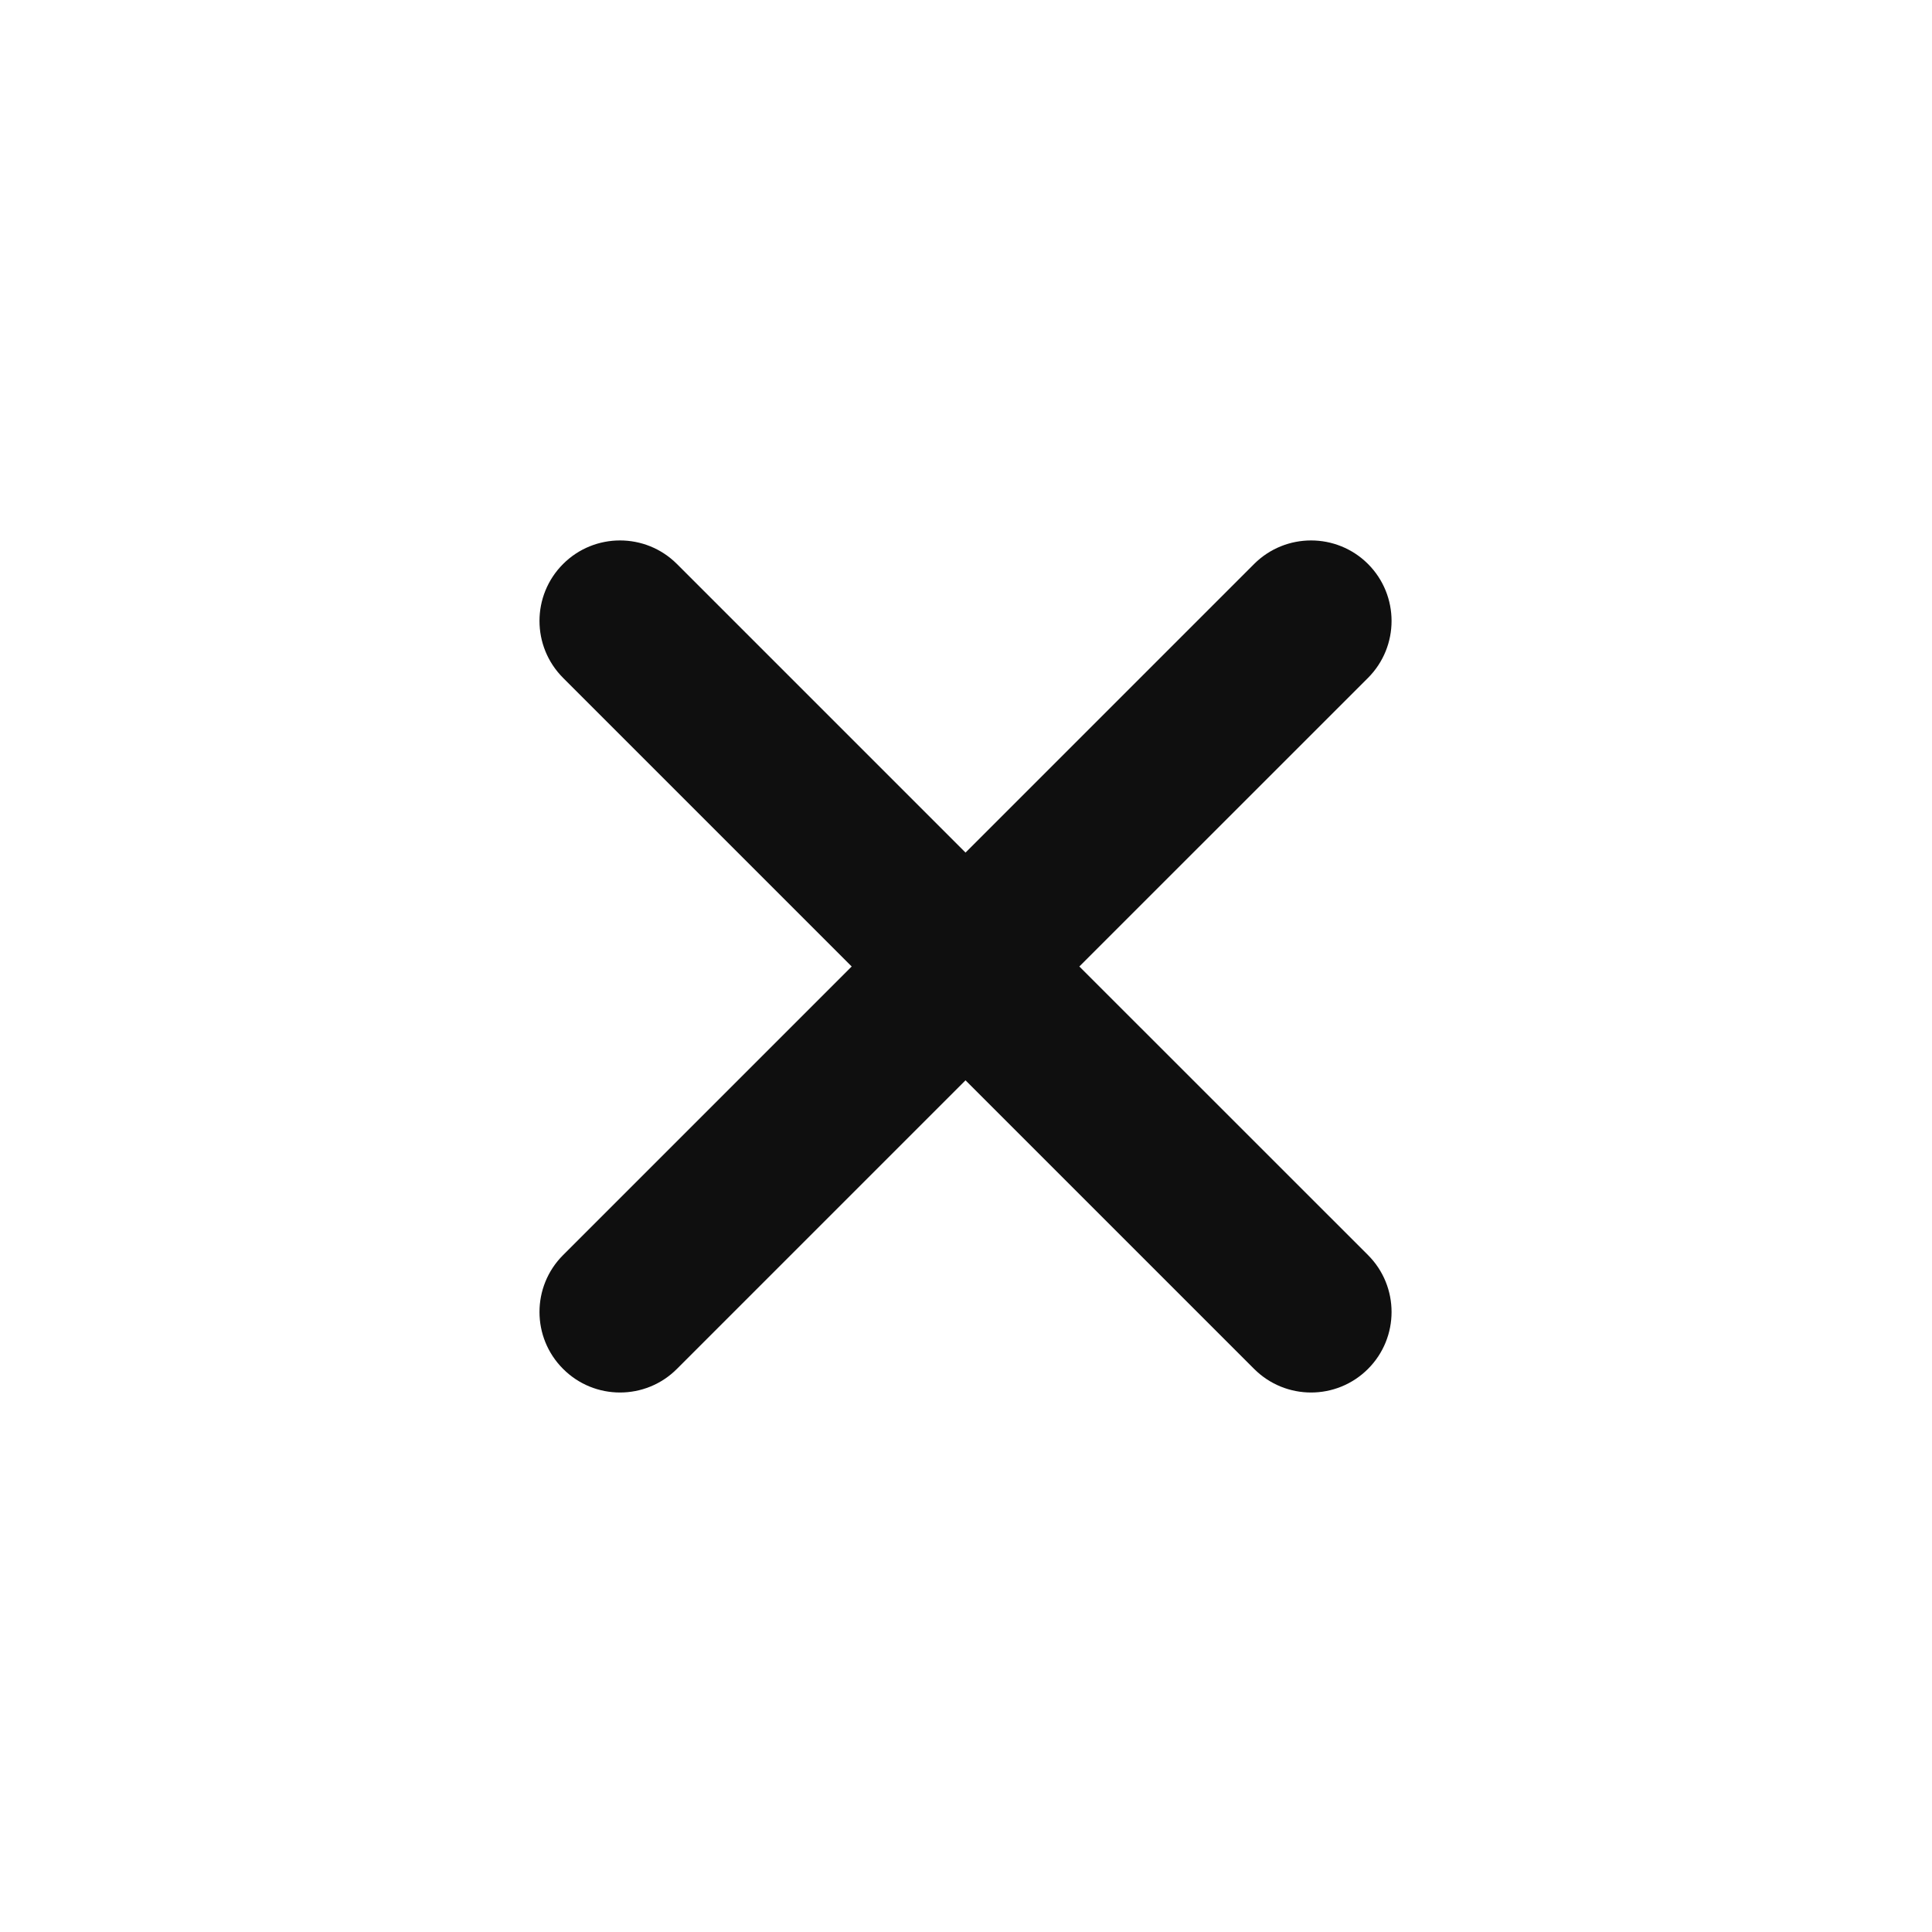
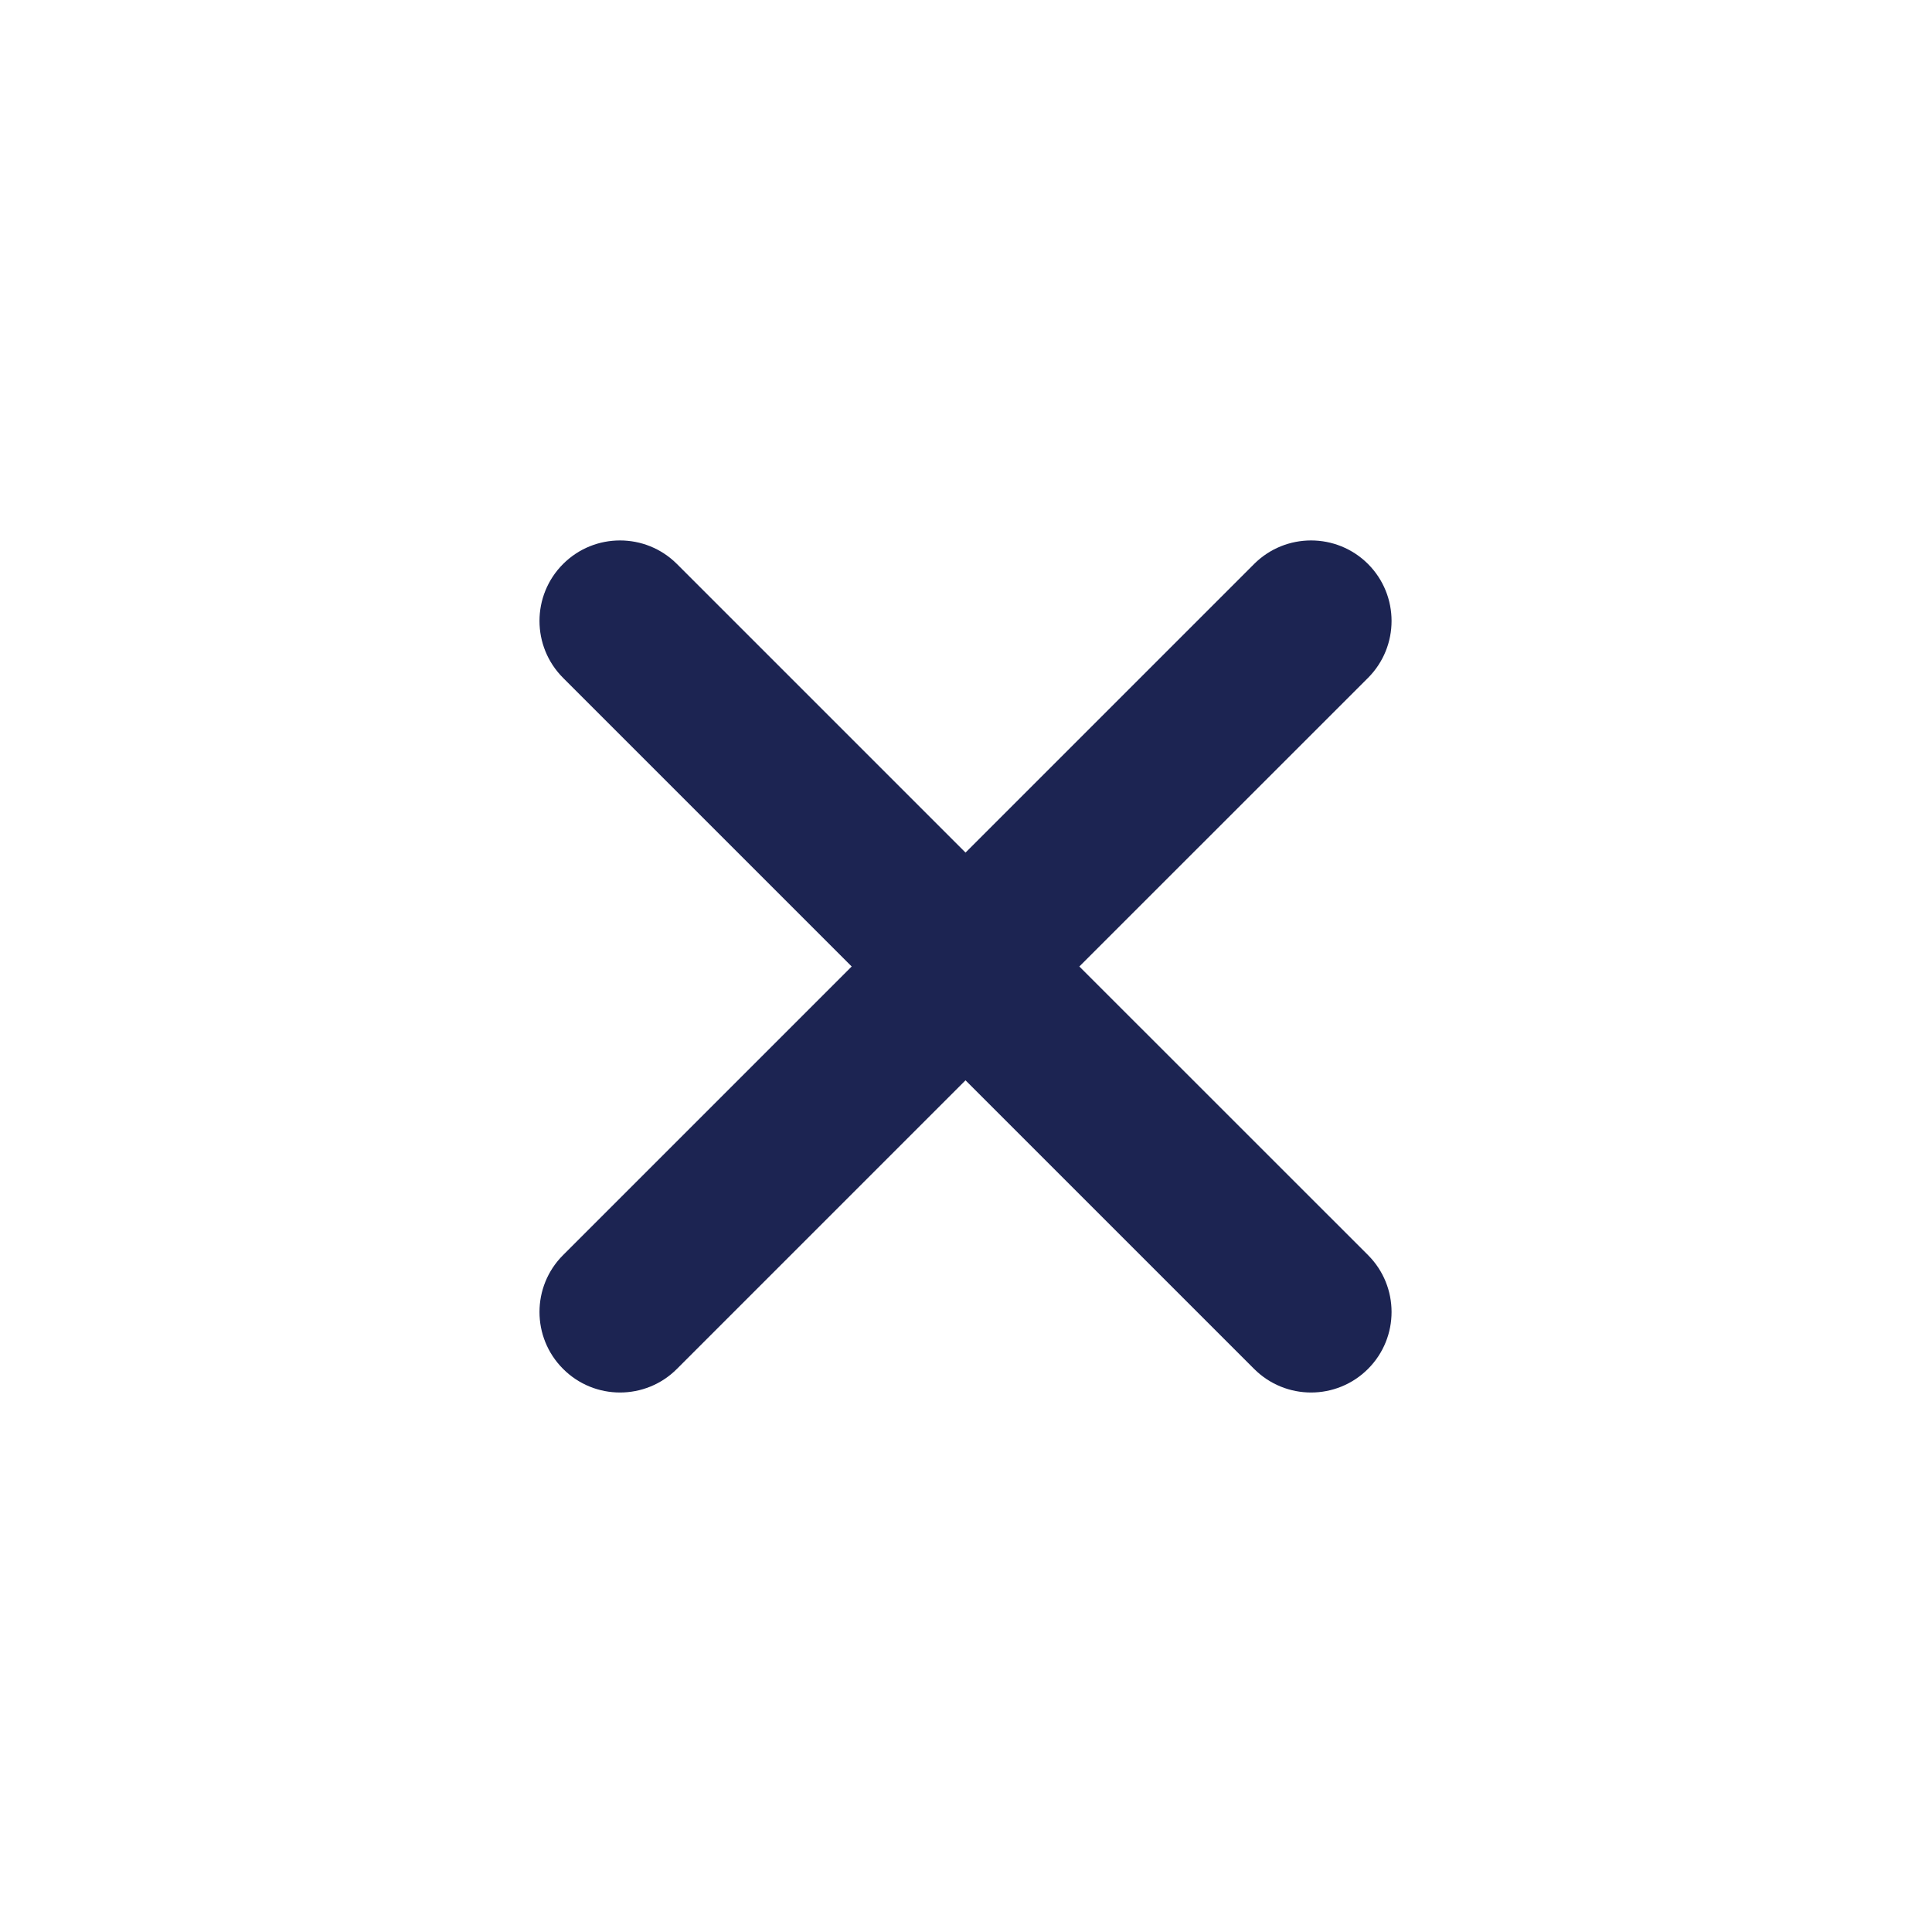
<svg xmlns="http://www.w3.org/2000/svg" width="800px" height="800px" viewBox="0 0 24 24" fill="none">
-   <path d="M6.995 7.006C6.604 7.397 6.604 8.03 6.995 8.421L10.58 12.006L6.995 15.591C6.604 15.981 6.604 16.615 6.995 17.005C7.385 17.396 8.019 17.396 8.409 17.005L11.994 13.42L15.579 17.005C15.97 17.396 16.603 17.396 16.994 17.005C17.384 16.615 17.384 15.981 16.994 15.591L13.408 12.006L16.994 8.421C17.384 8.03 17.384 7.397 16.994 7.006C16.603 6.616 15.97 6.616 15.579 7.006L11.994 10.591L8.409 7.006C8.019 6.616 7.385 6.616 6.995 7.006Z" fill="#0F0F0F" />
+   <path d="M6.995 7.006C6.604 7.397 6.604 8.03 6.995 8.421L10.58 12.006L6.995 15.591C6.604 15.981 6.604 16.615 6.995 17.005C7.385 17.396 8.019 17.396 8.409 17.005L11.994 13.42L15.579 17.005C15.97 17.396 16.603 17.396 16.994 17.005C17.384 16.615 17.384 15.981 16.994 15.591L13.408 12.006L16.994 8.421C17.384 8.03 17.384 7.397 16.994 7.006C16.603 6.616 15.97 6.616 15.579 7.006L11.994 10.591L8.409 7.006C8.019 6.616 7.385 6.616 6.995 7.006Z" fill="#1C2452" />
</svg>
